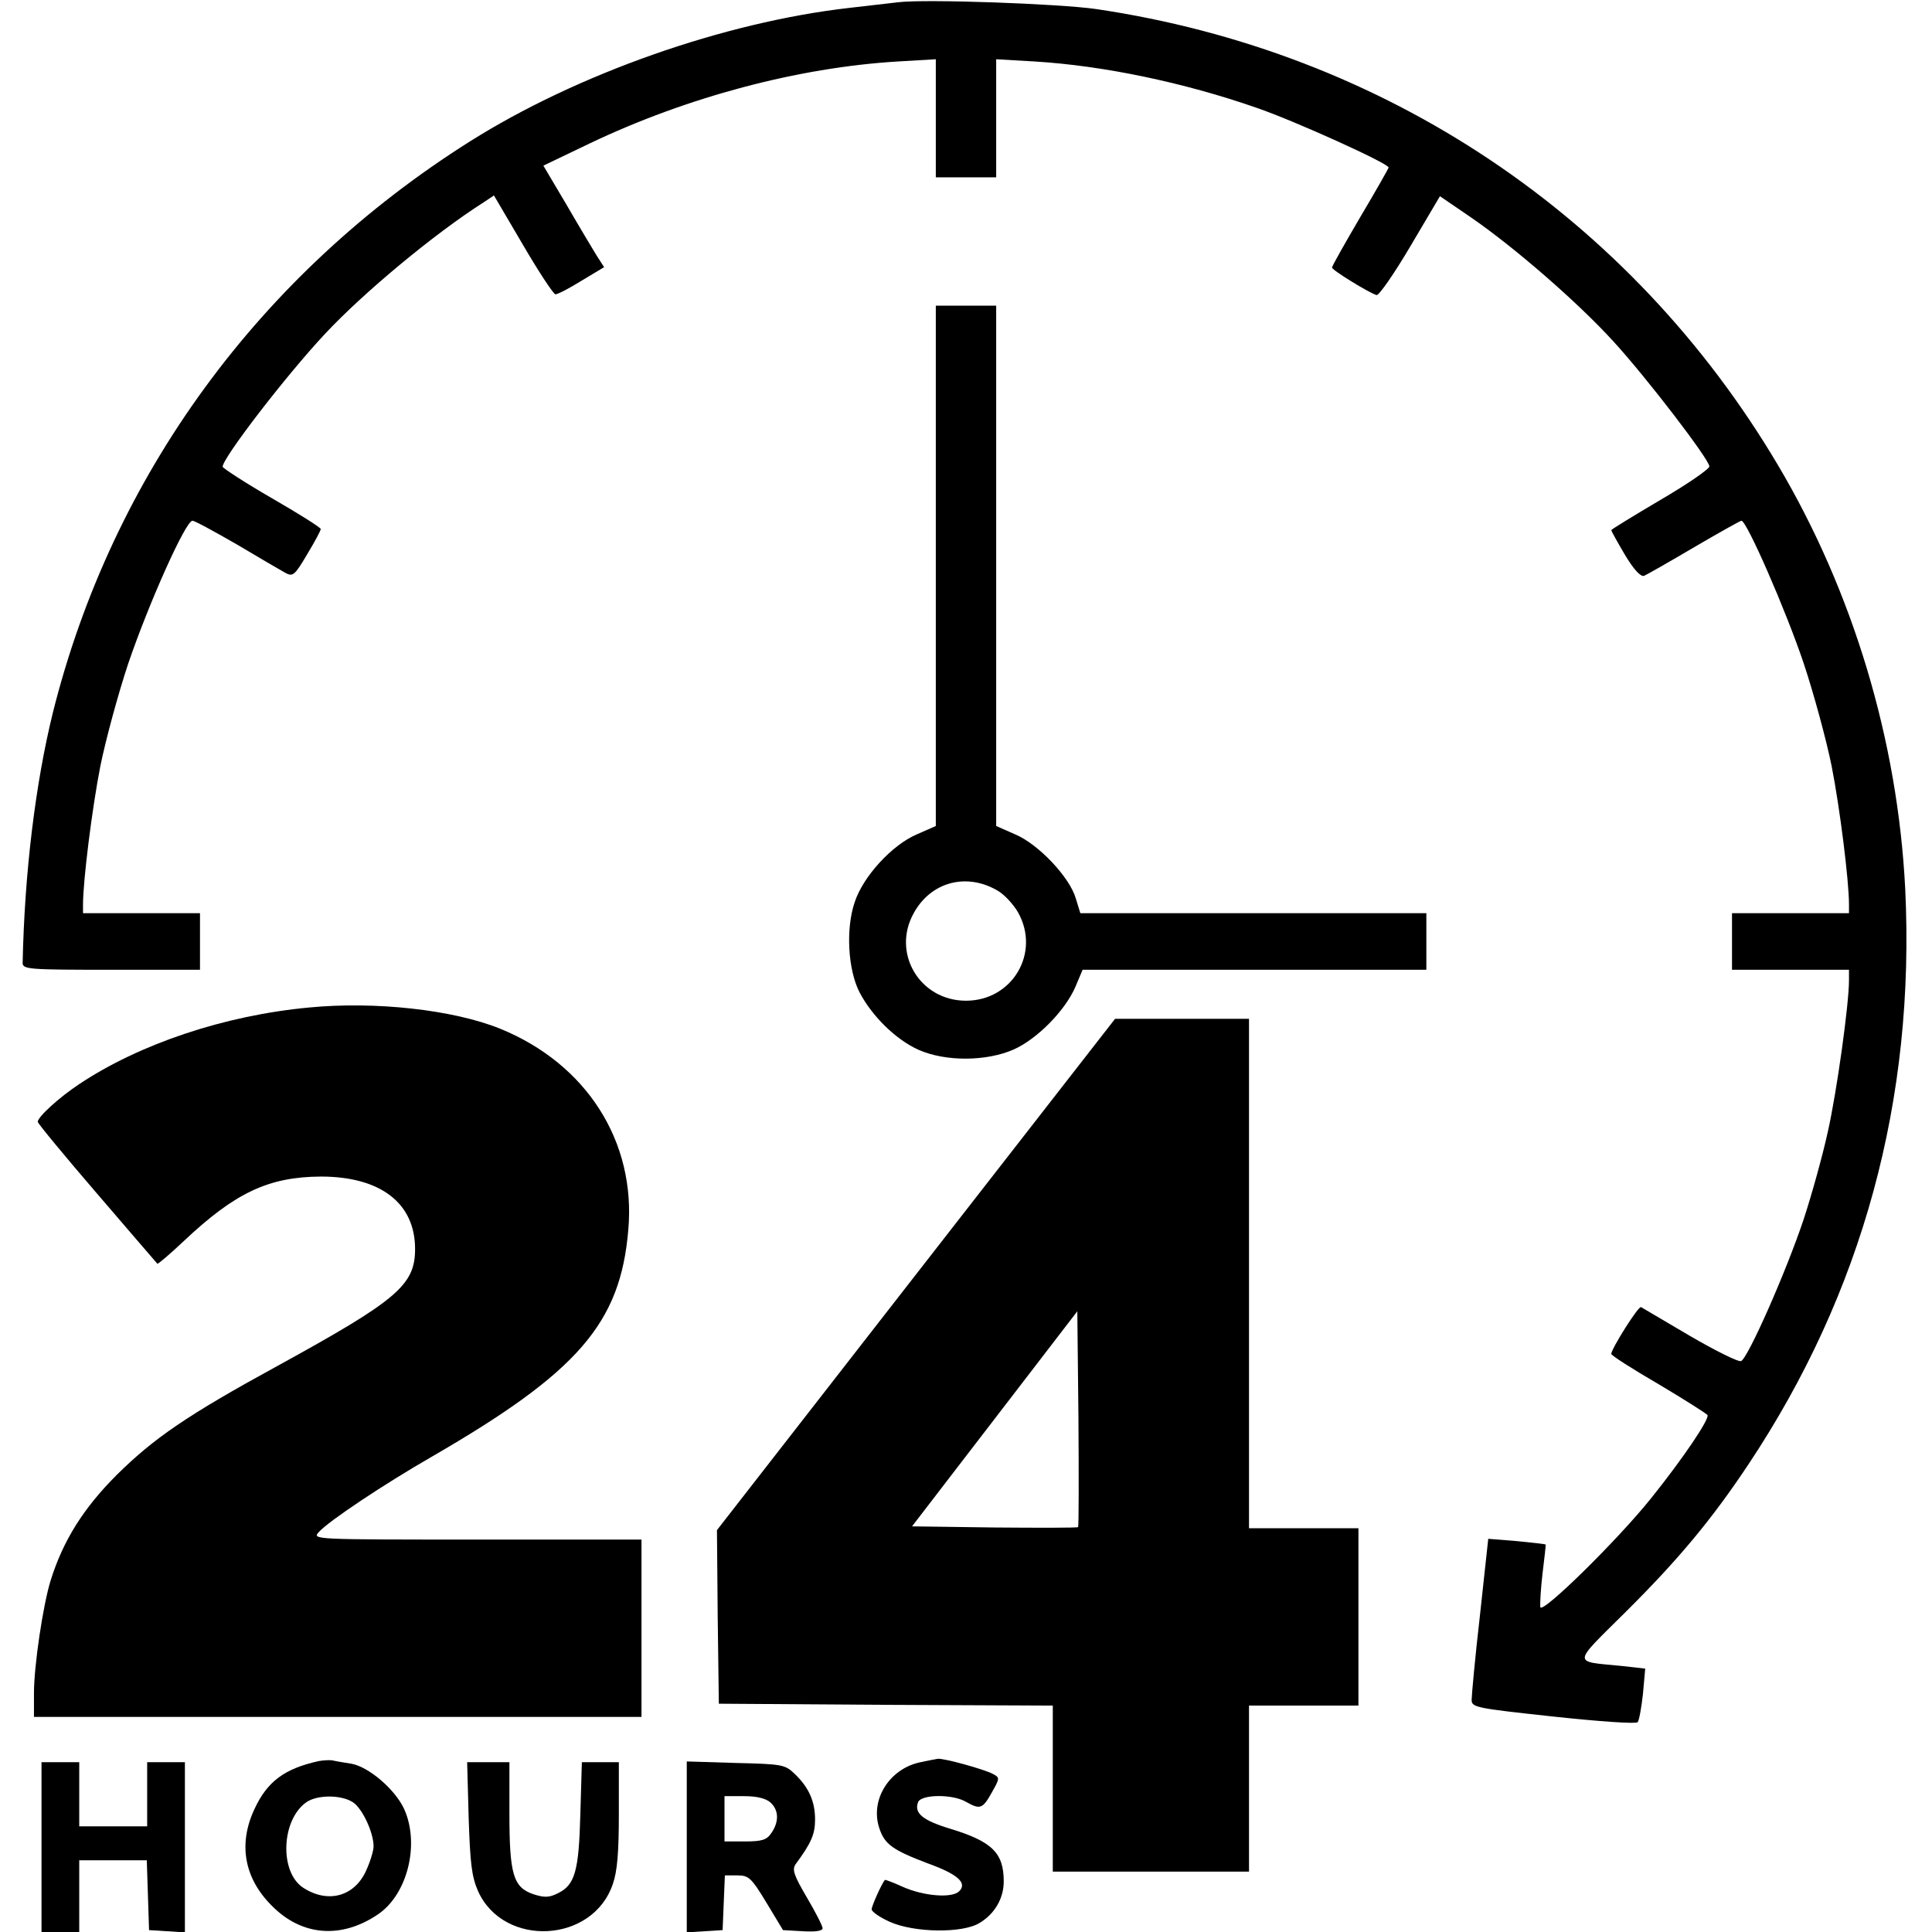
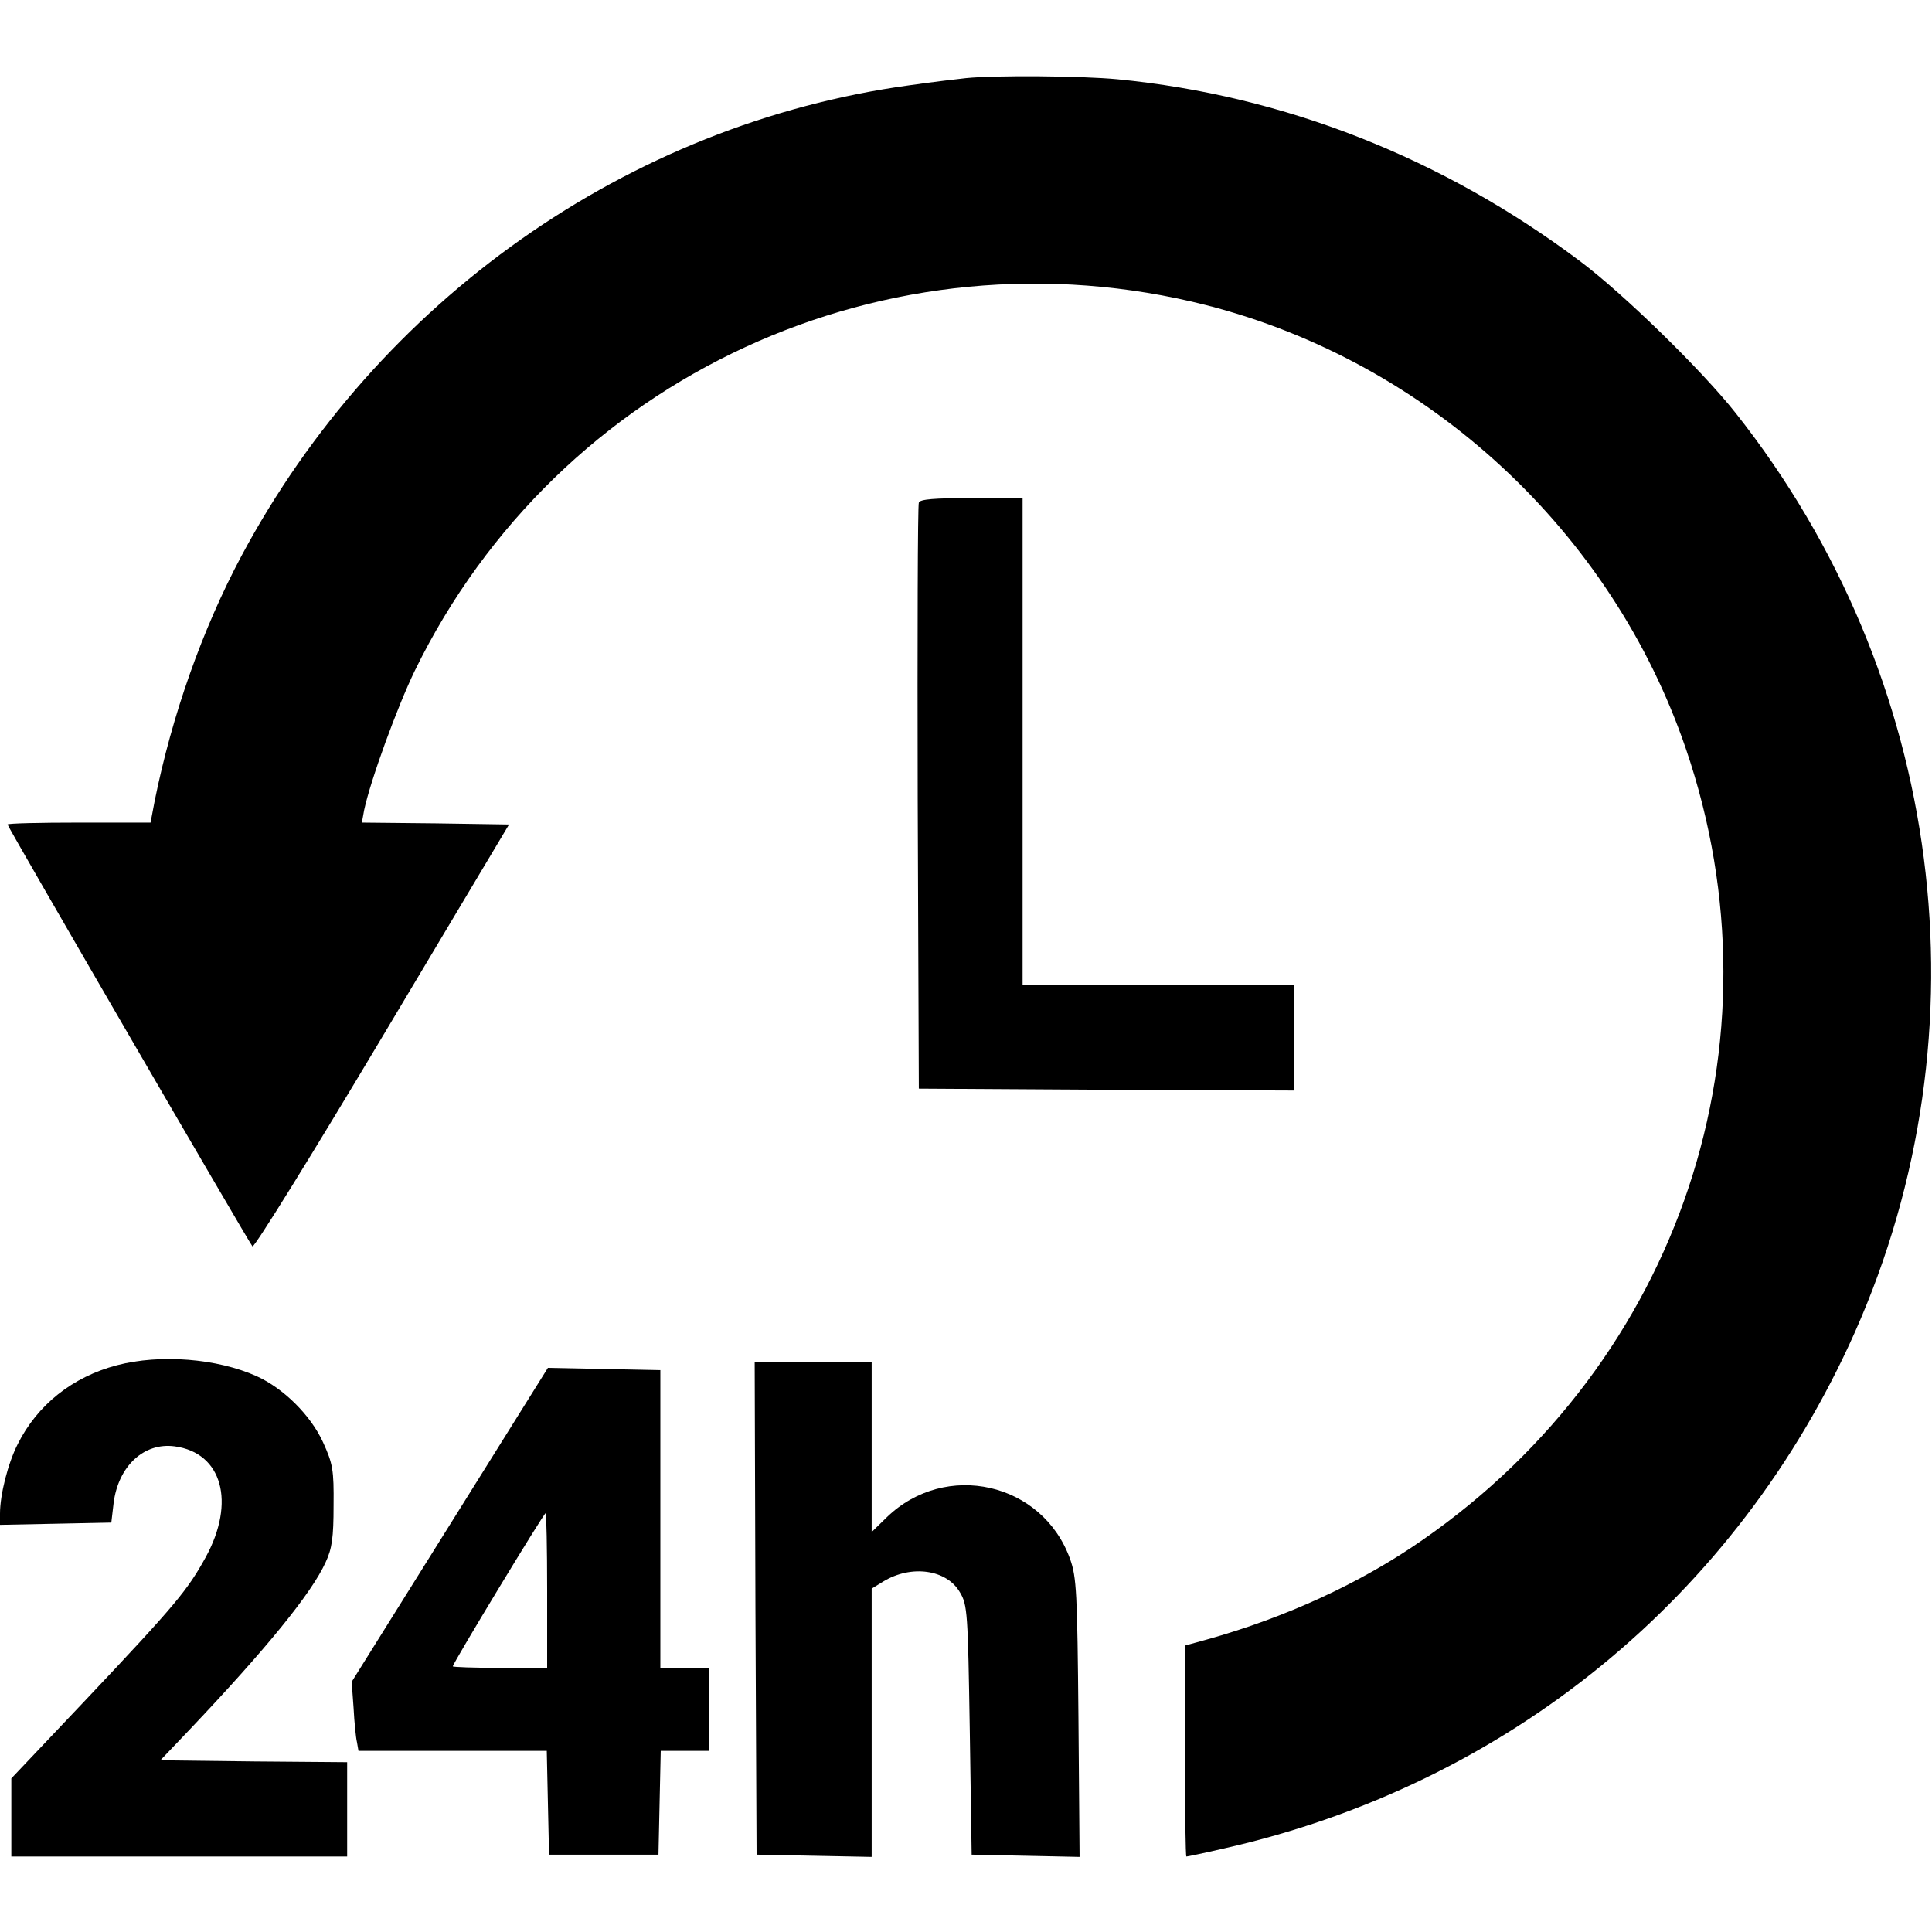
<svg xmlns="http://www.w3.org/2000/svg" version="1.0" width="512pt" height="512pt" viewBox="0 0 512 512" preserveAspectRatio="xMidYMid meet">
  <g transform="translate(0,512) scale(0.1,-0.1)" fill="#000000" stroke="none">
-     <path d="M2380 5114 c-19 -2 -78 -9 -130 -15 -332 -38 -721 -175 -1005 -354 -558 -352 -948 -886 -1105 -1514 -46 -187 -75 -423 -80 -663 0 -17 18 -18 235 -18 l235 0 0 75 0 75 -155 0 -155 0 0 23 c0 63 24 255 46 367 14 69 47 191 74 272 55 161 152 378 170 378 6 0 59 -29 118 -63 59 -35 117 -69 128 -75 20 -11 25 -7 58 49 20 33 36 63 36 67 0 4 -59 41 -130 82 -71 41 -129 79 -130 83 -1 22 168 242 272 353 103 110 291 266 420 348 l27 18 77 -131 c42 -72 81 -131 86 -131 6 0 37 16 69 36 l60 36 -20 31 c-11 18 -47 78 -80 135 l-61 103 123 59 c258 123 552 201 815 217 l102 6 0 -156 0 -157 80 0 80 0 0 157 0 156 103 -6 c180 -11 393 -55 588 -123 99 -34 349 -147 349 -158 0 -2 -34 -62 -75 -131 -41 -70 -75 -130 -75 -134 0 -7 98 -67 118 -73 6 -2 47 57 90 130 l78 132 82 -56 c115 -79 283 -225 377 -328 89 -97 255 -314 255 -332 0 -7 -58 -47 -130 -89 -71 -42 -130 -78 -130 -80 0 -2 16 -31 36 -65 24 -40 42 -59 51 -56 7 3 67 37 133 76 65 38 122 70 125 70 14 0 118 -238 165 -378 27 -81 60 -203 74 -272 22 -112 46 -304 46 -367 l0 -23 -155 0 -155 0 0 -75 0 -75 155 0 155 0 0 -28 c0 -63 -32 -294 -56 -401 -14 -64 -43 -168 -64 -232 -46 -138 -148 -369 -166 -376 -7 -3 -69 28 -136 67 -68 40 -126 74 -129 76 -7 4 -79 -111 -79 -124 0 -4 56 -40 125 -80 69 -41 127 -78 130 -82 6 -10 -64 -114 -149 -220 -87 -109 -290 -309 -294 -289 -1 8 1 49 6 90 5 41 9 75 8 76 -1 1 -35 5 -77 9 l-75 6 -22 -203 c-13 -112 -22 -213 -22 -224 0 -20 13 -22 216 -44 121 -13 219 -20 224 -15 4 5 10 39 14 75 l6 67 -62 7 c-132 13 -133 1 10 143 140 139 229 246 326 392 302 454 442 967 415 1525 -20 393 -138 786 -337 1122 -391 660 -1043 1096 -1807 1209 -96 14 -453 27 -525 18z" />
-     <path d="M2480 3620 l0 -689 -50 -22 c-66 -28 -143 -112 -165 -180 -24 -70 -18 -179 13 -239 33 -63 96 -125 156 -152 72 -32 181 -31 253 1 62 28 136 103 163 166 l19 45 456 0 455 0 0 75 0 75 -458 0 -459 0 -12 39 c-16 56 -99 144 -161 170 l-50 22 0 689 0 690 -80 0 -80 0 0 -690z m165 -861 c17 -10 41 -36 53 -57 60 -107 -15 -234 -138 -234 -123 0 -198 127 -138 233 46 83 141 107 223 58z" />
-     <path d="M819 2450 c-225 -21 -450 -97 -609 -203 -53 -35 -110 -87 -110 -100 0 -4 71 -90 157 -190 86 -100 158 -184 160 -186 1 -2 33 25 70 60 137 129 225 170 363 171 158 0 250 -70 250 -192 0 -96 -48 -136 -365 -310 -238 -130 -327 -191 -426 -289 -88 -88 -142 -174 -175 -280 -20 -65 -44 -225 -44 -298 l0 -63 805 0 805 0 0 235 0 235 -437 0 c-435 0 -436 0 -418 20 26 29 173 127 300 200 387 224 499 353 520 600 21 235 -111 441 -340 534 -124 50 -330 73 -506 56z" />
-     <path d="M2427 1742 l-527 -677 2 -230 3 -230 443 -3 442 -2 0 -220 0 -220 260 0 260 0 0 220 0 220 145 0 145 0 0 235 0 235 -145 0 -145 0 0 675 0 675 -177 0 -178 0 -528 -678z m430 -669 c-2 -2 -102 -2 -222 -1 l-218 3 219 285 219 285 3 -284 c1 -156 1 -286 -1 -288z" />
-     <path d="M845 453 c-91 -20 -137 -54 -171 -128 -43 -92 -27 -183 47 -256 79 -80 184 -88 281 -22 78 53 111 186 69 279 -24 52 -94 112 -140 120 -20 3 -43 7 -51 9 -8 1 -24 0 -35 -2z m90 -109 c25 -16 55 -80 55 -117 0 -12 -9 -41 -20 -65 -31 -68 -101 -87 -166 -45 -64 41 -59 180 8 227 29 20 92 20 123 0z" />
-     <path d="M2435 449 c-80 -19 -129 -100 -105 -173 14 -44 36 -59 131 -95 77 -28 103 -51 81 -73 -19 -19 -93 -13 -148 11 -26 12 -48 20 -49 19 -9 -11 -35 -69 -35 -78 0 -6 21 -21 48 -33 64 -29 193 -31 238 -3 40 24 64 65 64 110 0 76 -31 106 -143 140 -72 22 -95 41 -84 70 8 21 91 22 127 1 37 -21 44 -19 68 24 22 39 22 40 3 50 -22 12 -130 42 -146 40 -5 -1 -28 -5 -50 -10z" />
-     <path d="M110 225 l0 -225 50 0 50 0 0 95 0 95 90 0 89 0 3 -92 3 -93 48 -3 47 -3 0 225 0 226 -50 0 -50 0 0 -85 0 -85 -90 0 -90 0 0 85 0 85 -50 0 -50 0 0 -225z" />
-     <path d="M1242 303 c4 -122 8 -156 25 -195 68 -150 304 -138 357 19 12 34 16 85 16 185 l0 138 -49 0 -49 0 -4 -137 c-4 -152 -14 -189 -61 -211 -22 -11 -35 -11 -63 -2 -54 18 -64 53 -64 215 l0 135 -56 0 -56 0 4 -147z" />
-     <path d="M1820 225 l0 -226 48 3 47 3 3 73 3 72 33 0 c30 0 37 -6 77 -72 l44 -73 53 -3 c34 -2 52 1 52 8 0 6 -19 43 -42 82 -34 58 -39 73 -30 87 42 57 52 80 52 119 0 49 -17 86 -55 122 -25 24 -34 25 -156 28 l-129 4 0 -227z m222 118 c22 -20 23 -51 2 -81 -12 -18 -25 -22 -70 -22 l-54 0 0 60 0 60 52 0 c34 0 58 -6 70 -17z" />
+     <path d="M2560 4913 c-19 -2 -87 -10 -150 -19 -745 -102 -1408 -570 -1770 -1247 -104 -195 -184 -422 -230 -649 l-11 -58 -190 0 c-104 0 -189 -2 -189 -5 0 -6 640 -1108 649 -1118 5 -4 159 245 344 555 l336 563 -195 3 -195 2 6 33 c17 80 88 274 134 369 381 781 1255 1184 2099 969 589 -151 1074 -600 1270 -1176 266 -779 -15 -1622 -698 -2096 -165 -115 -364 -206 -572 -264 l-58 -16 0 -279 c0 -154 2 -280 4 -280 3 0 46 9 98 21 751 169 1361 667 1673 1367 357 802 237 1739 -315 2437 -89 113 -298 317 -413 403 -365 274 -784 439 -1226 482 -96 9 -321 11 -401 3z" />
+     <path d="M2435 3788 c-3 -7 -4 -359 -3 -783 l3 -770 498 -3 497 -2 0 140 0 140 -360 0 -360 0 0 645 0 645 -135 0 c-99 0 -137 -3 -140 -12z" />
+     <path d="M310 1502 c-118 -31 -211 -105 -263 -209 -26 -51 -47 -134 -47 -184 l0 -30 148 3 147 3 6 51 c12 98 80 162 162 151 126 -17 162 -148 82 -294 -48 -87 -79 -125 -317 -377 l-198 -209 0 -103 0 -104 445 0 445 0 0 125 0 125 -247 2 -248 3 81 85 c199 210 320 358 357 440 17 36 21 66 21 150 1 95 -2 111 -28 168 -33 72 -105 143 -176 175 -105 47 -255 59 -370 29z" />
+     <path d="M2002 858 l3 -653 153 -3 152 -3 0 356 0 355 31 19 c74 45 168 32 203 -29 20 -33 21 -55 26 -365 l5 -330 143 -3 143 -3 -3 368 c-3 332 -5 373 -22 421 -73 204 -330 262 -486 111 l-40 -39 0 225 0 225 -155 0 -155 0 2 -652z" />
+     <path d="M1192 1079 l-260 -416 5 -69 c2 -38 6 -79 9 -91 l4 -23 250 0 249 0 3 -138 3 -137 145 0 145 0 3 138 3 137 64 0 65 0 0 110 0 110 -65 0 -65 0 0 394 0 395 -149 3 -149 3 -260 -416z m258 -174 l0 -205 -125 0 c-69 0 -125 2 -125 4 0 8 241 406 246 406 2 0 4 -92 4 -205z" />
  </g>
</svg>
